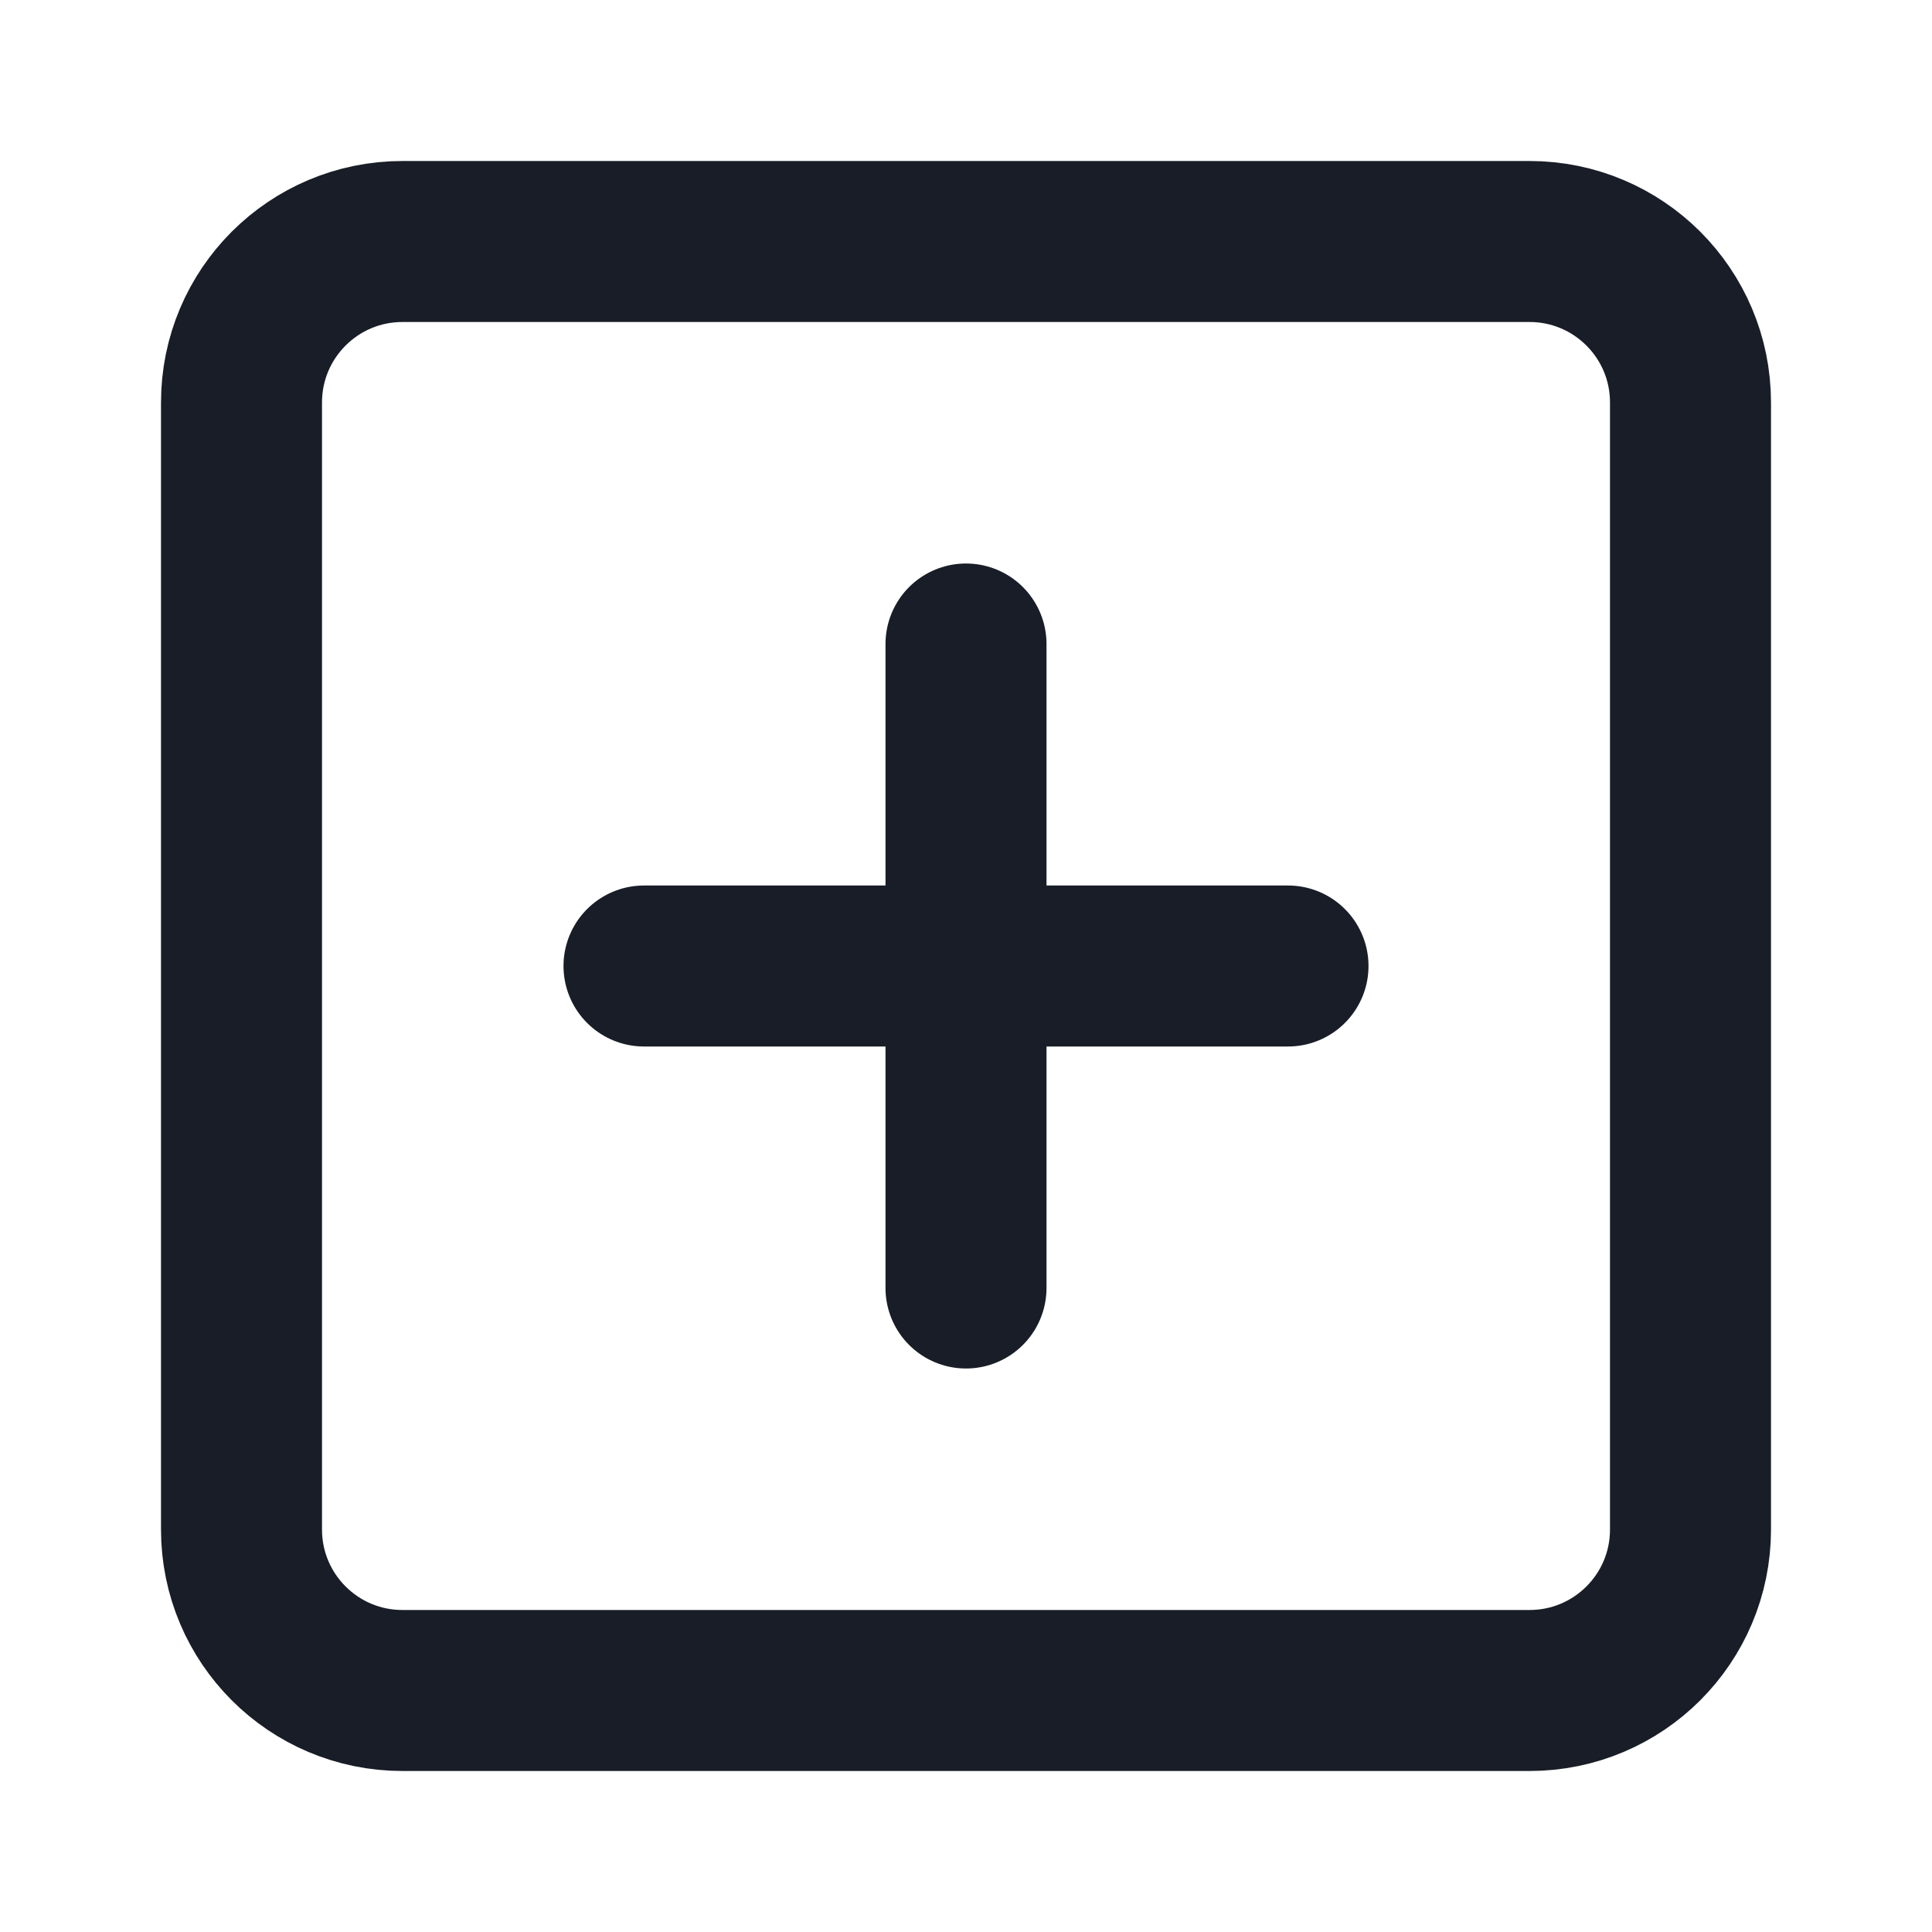
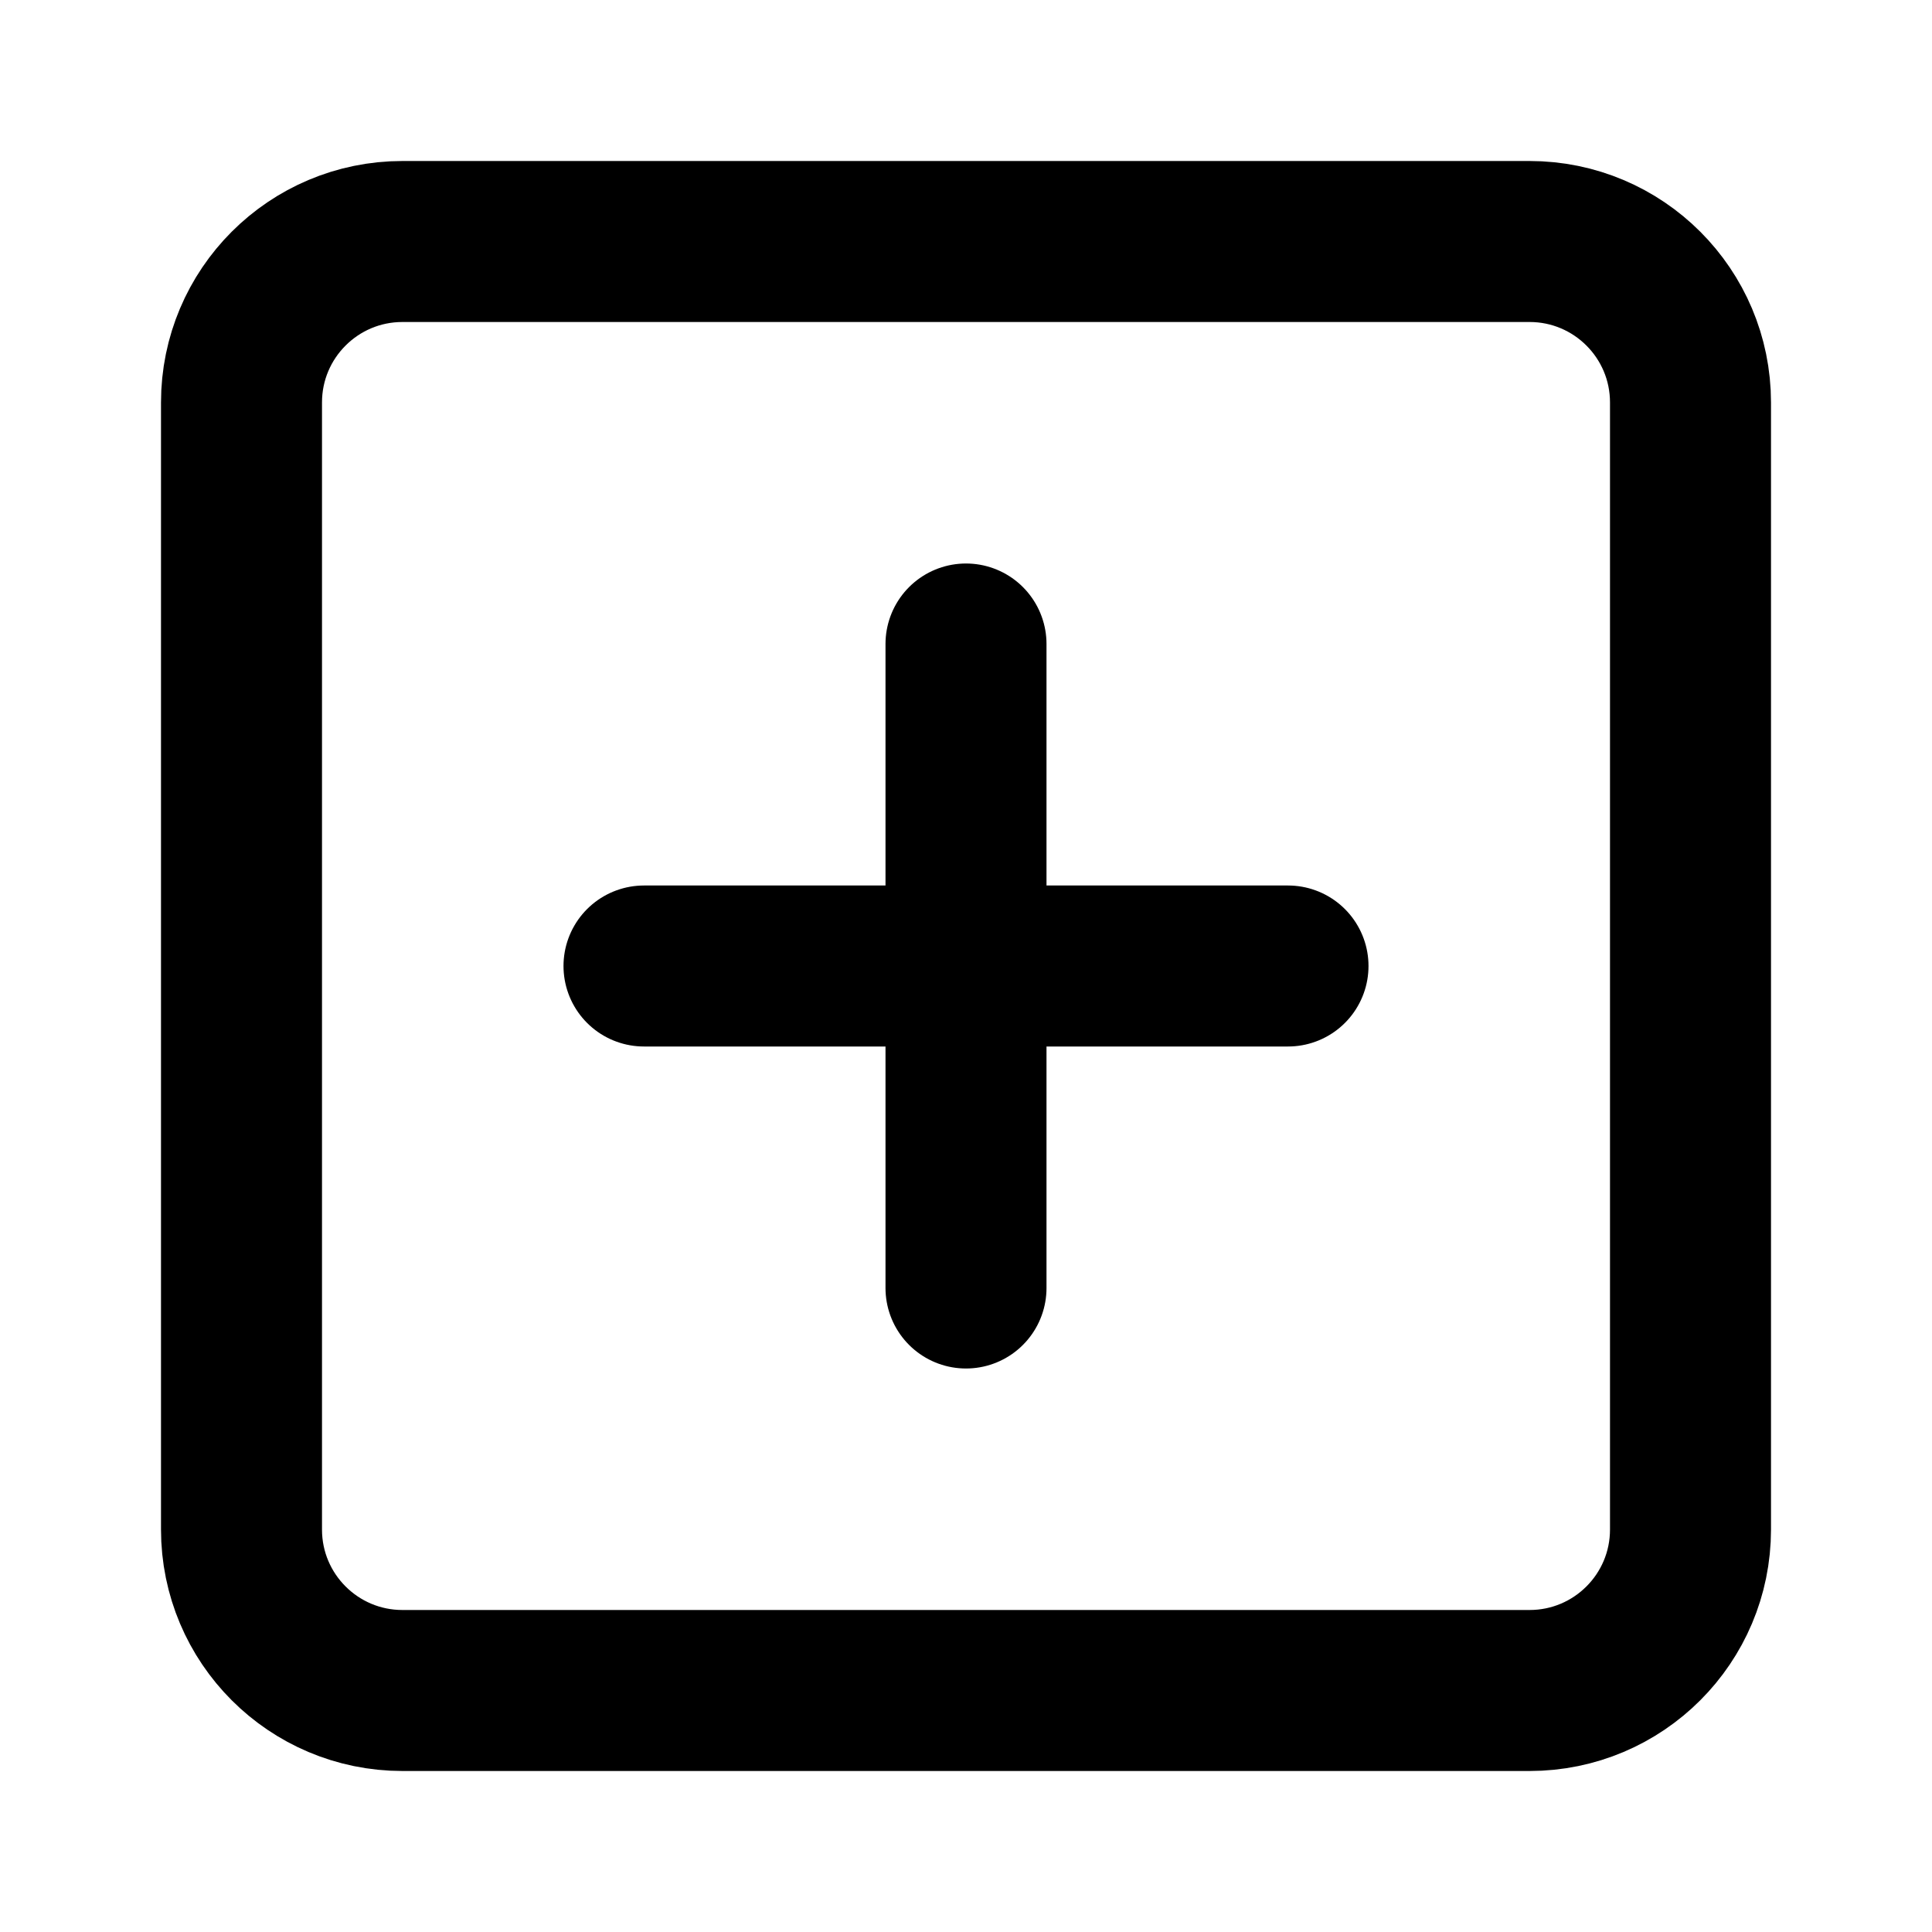
<svg xmlns="http://www.w3.org/2000/svg" width="24" height="24" viewBox="0 0 24 24" fill="none">
-   <path d="M12 8V16M8 12H16M5 3H19C20.105 3 21 3.895 21 5V19C21 20.105 20.105 21 19 21H5C3.895 21 3 20.105 3 19V5C3 3.895 3.895 3 5 3Z" stroke="#181D27" stroke-width="2" stroke-linecap="round" stroke-linejoin="round" />
+   <path d="M12 8V16M8 12H16M5 3H19C20.105 3 21 3.895 21 5V19C21 20.105 20.105 21 19 21H5C3.895 21 3 20.105 3 19V5C3 3.895 3.895 3 5 3Z" stroke="currentColor" stroke-width="2" stroke-linecap="round" stroke-linejoin="round" />
</svg>
